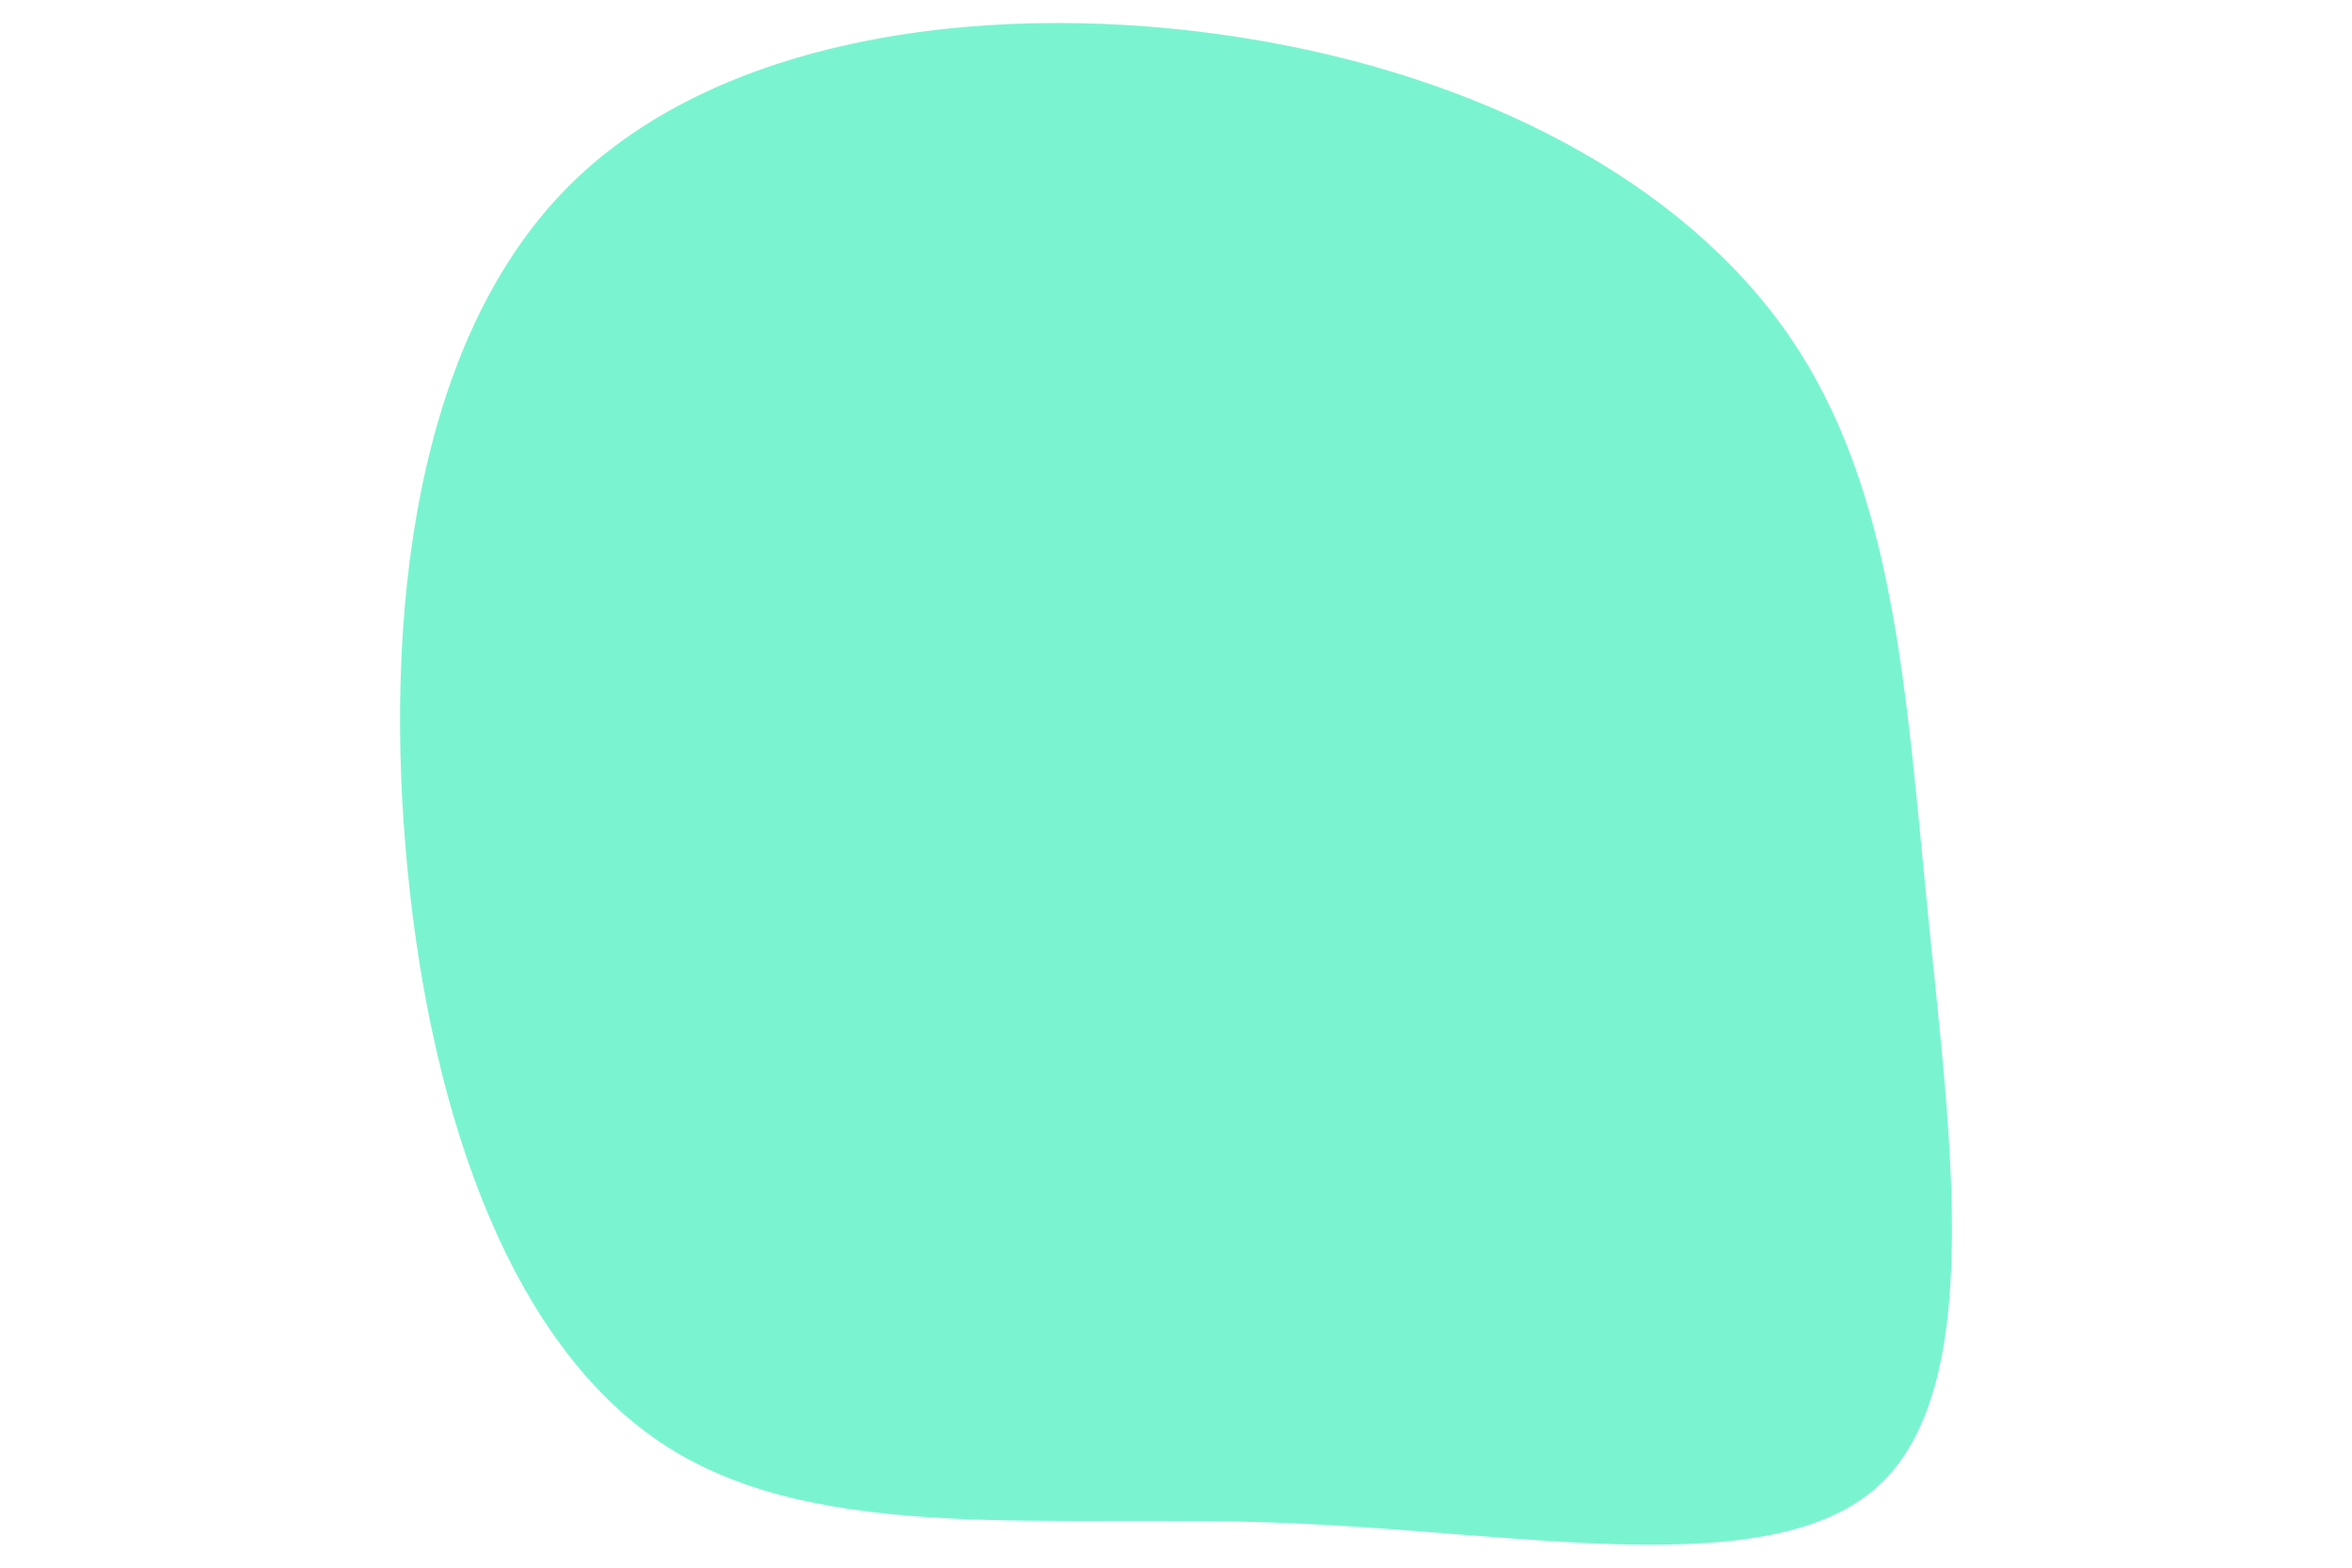
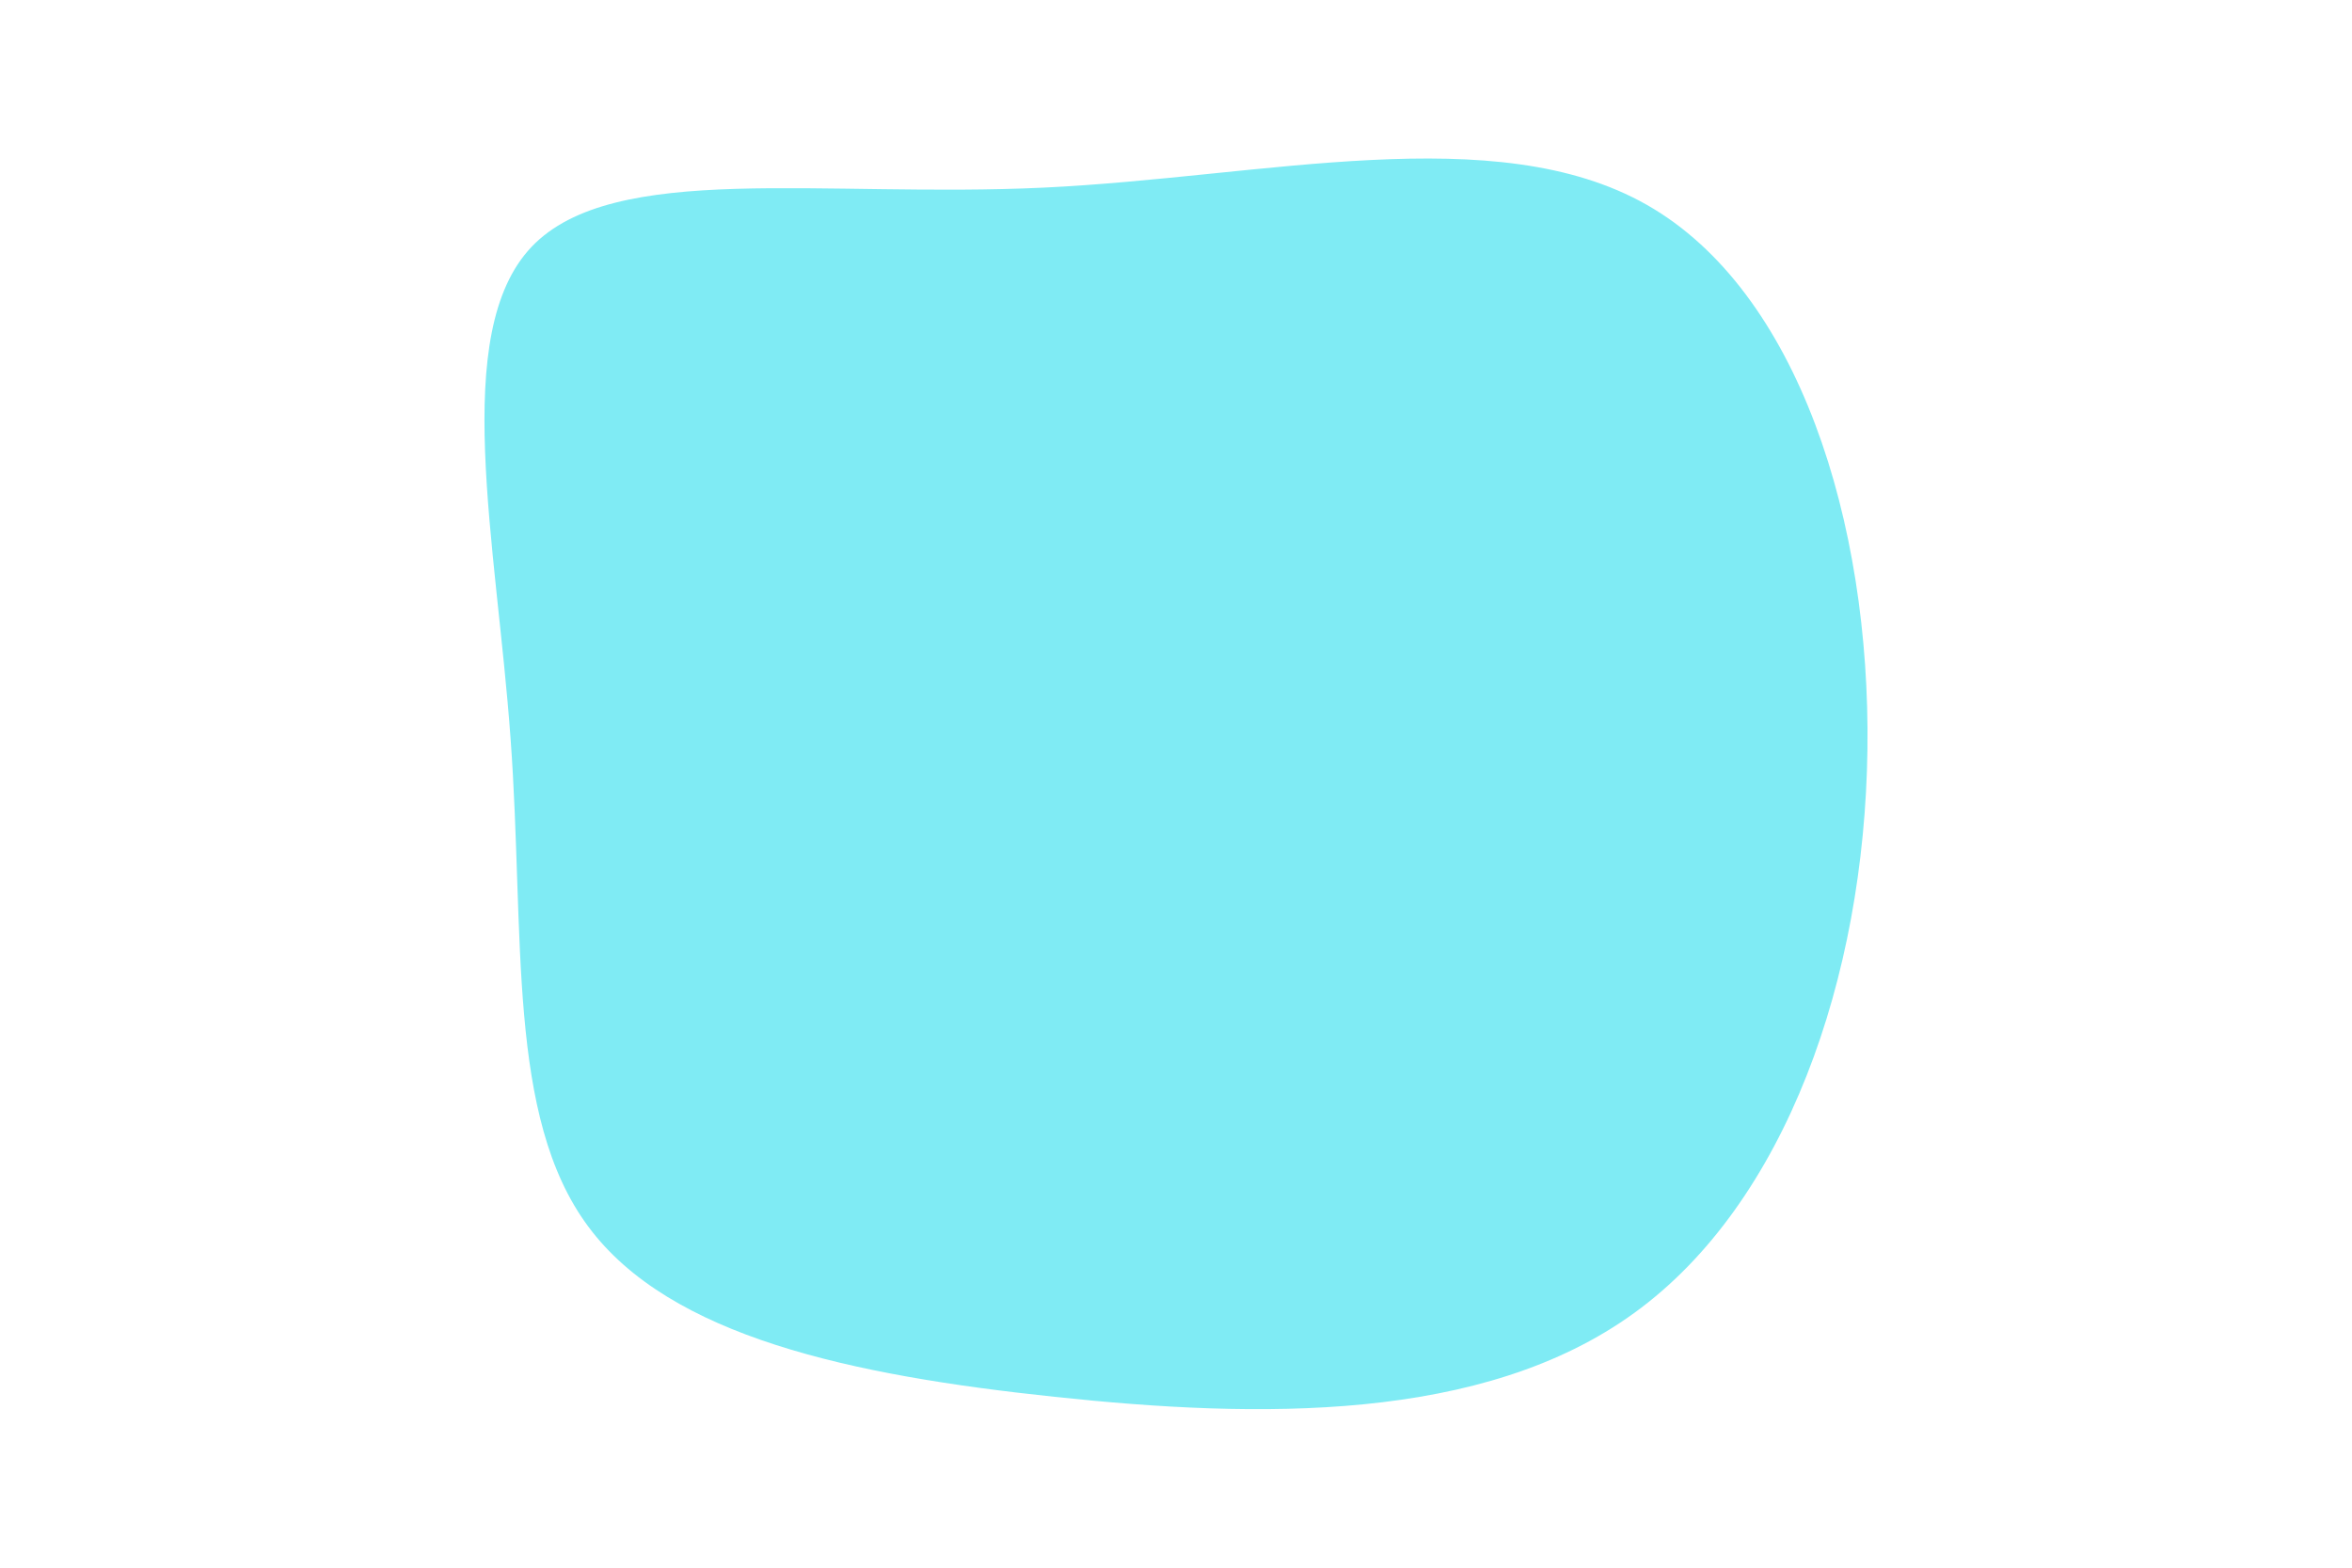
<svg xmlns="http://www.w3.org/2000/svg" id="visual" viewBox="0 0 900 600" width="900" height="600" version="1.1">
-   <g transform="translate(489.2229 342.0292)">
-     <path d="M195.3 -213.6C236 -154.6 240 -77.3 248.6 8.6C257.2 94.5 270.4 189 229.7 226.5C189 264 94.5 244.5 3.7 240.9C-87.2 237.2 -174.4 249.4 -233.6 211.9C-292.8 174.4 -323.9 87.2 -333.3 -9.4C-342.7 -106.1 -330.5 -212.1 -271.3 -271.1C-212.1 -330.1 -106.1 -342.1 -14.4 -327.7C77.3 -313.3 154.6 -272.6 195.3 -213.6" fill="#7af4d0" />
+   <g transform="translate(395.3795 288.2086)">
+     <path d="M234.8 -209.8C292.8 -176.8 320.4 -88.4 319.2 -1.2C318 86 288.1 172.1 230.1 214.2C172.1 256.4 86 254.7 8.2 246.4C-69.5 238.2 -139.1 223.4 -170.3 181.2C-201.6 139.1 -194.5 69.5 -200 -5.4C-205.4 -80.4 -223.3 -160.7 -192 -193.7C-160.7 -226.7 -80.4 -212.4 4 -216.4C88.4 -220.4 176.8 -242.8 234.8 -209.8" fill="#7febf4" />
  </g>
</svg>
